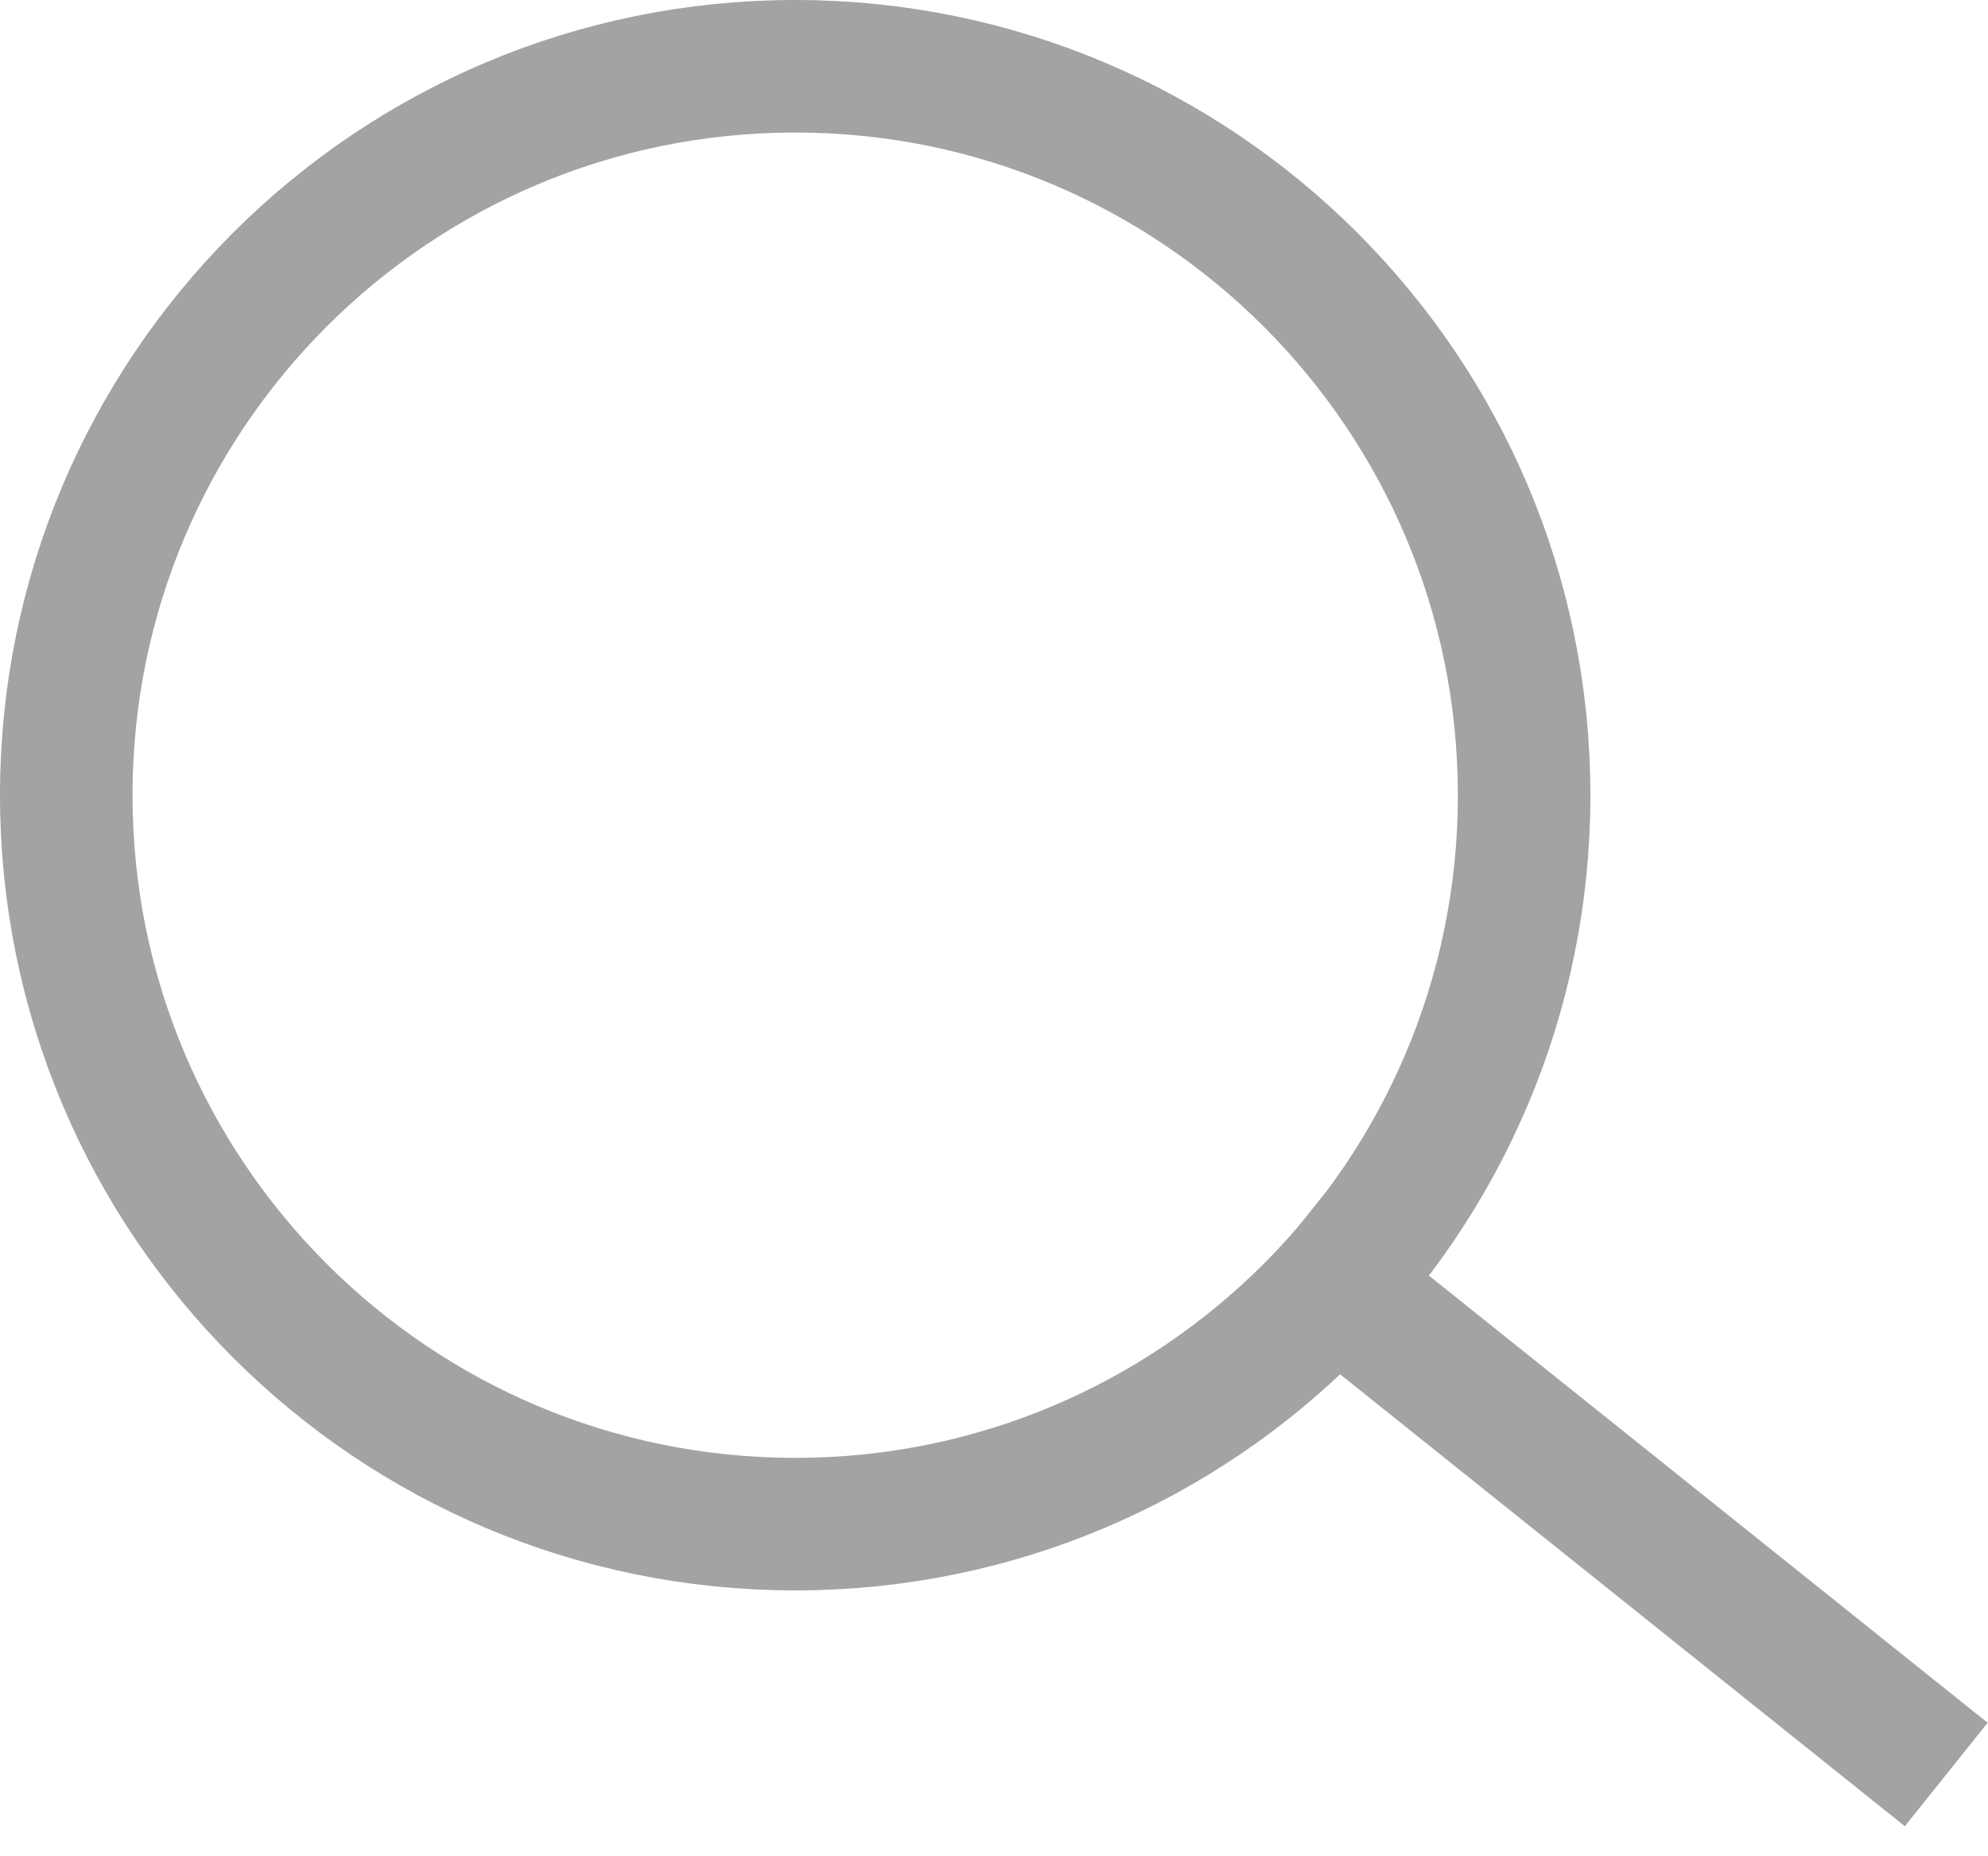
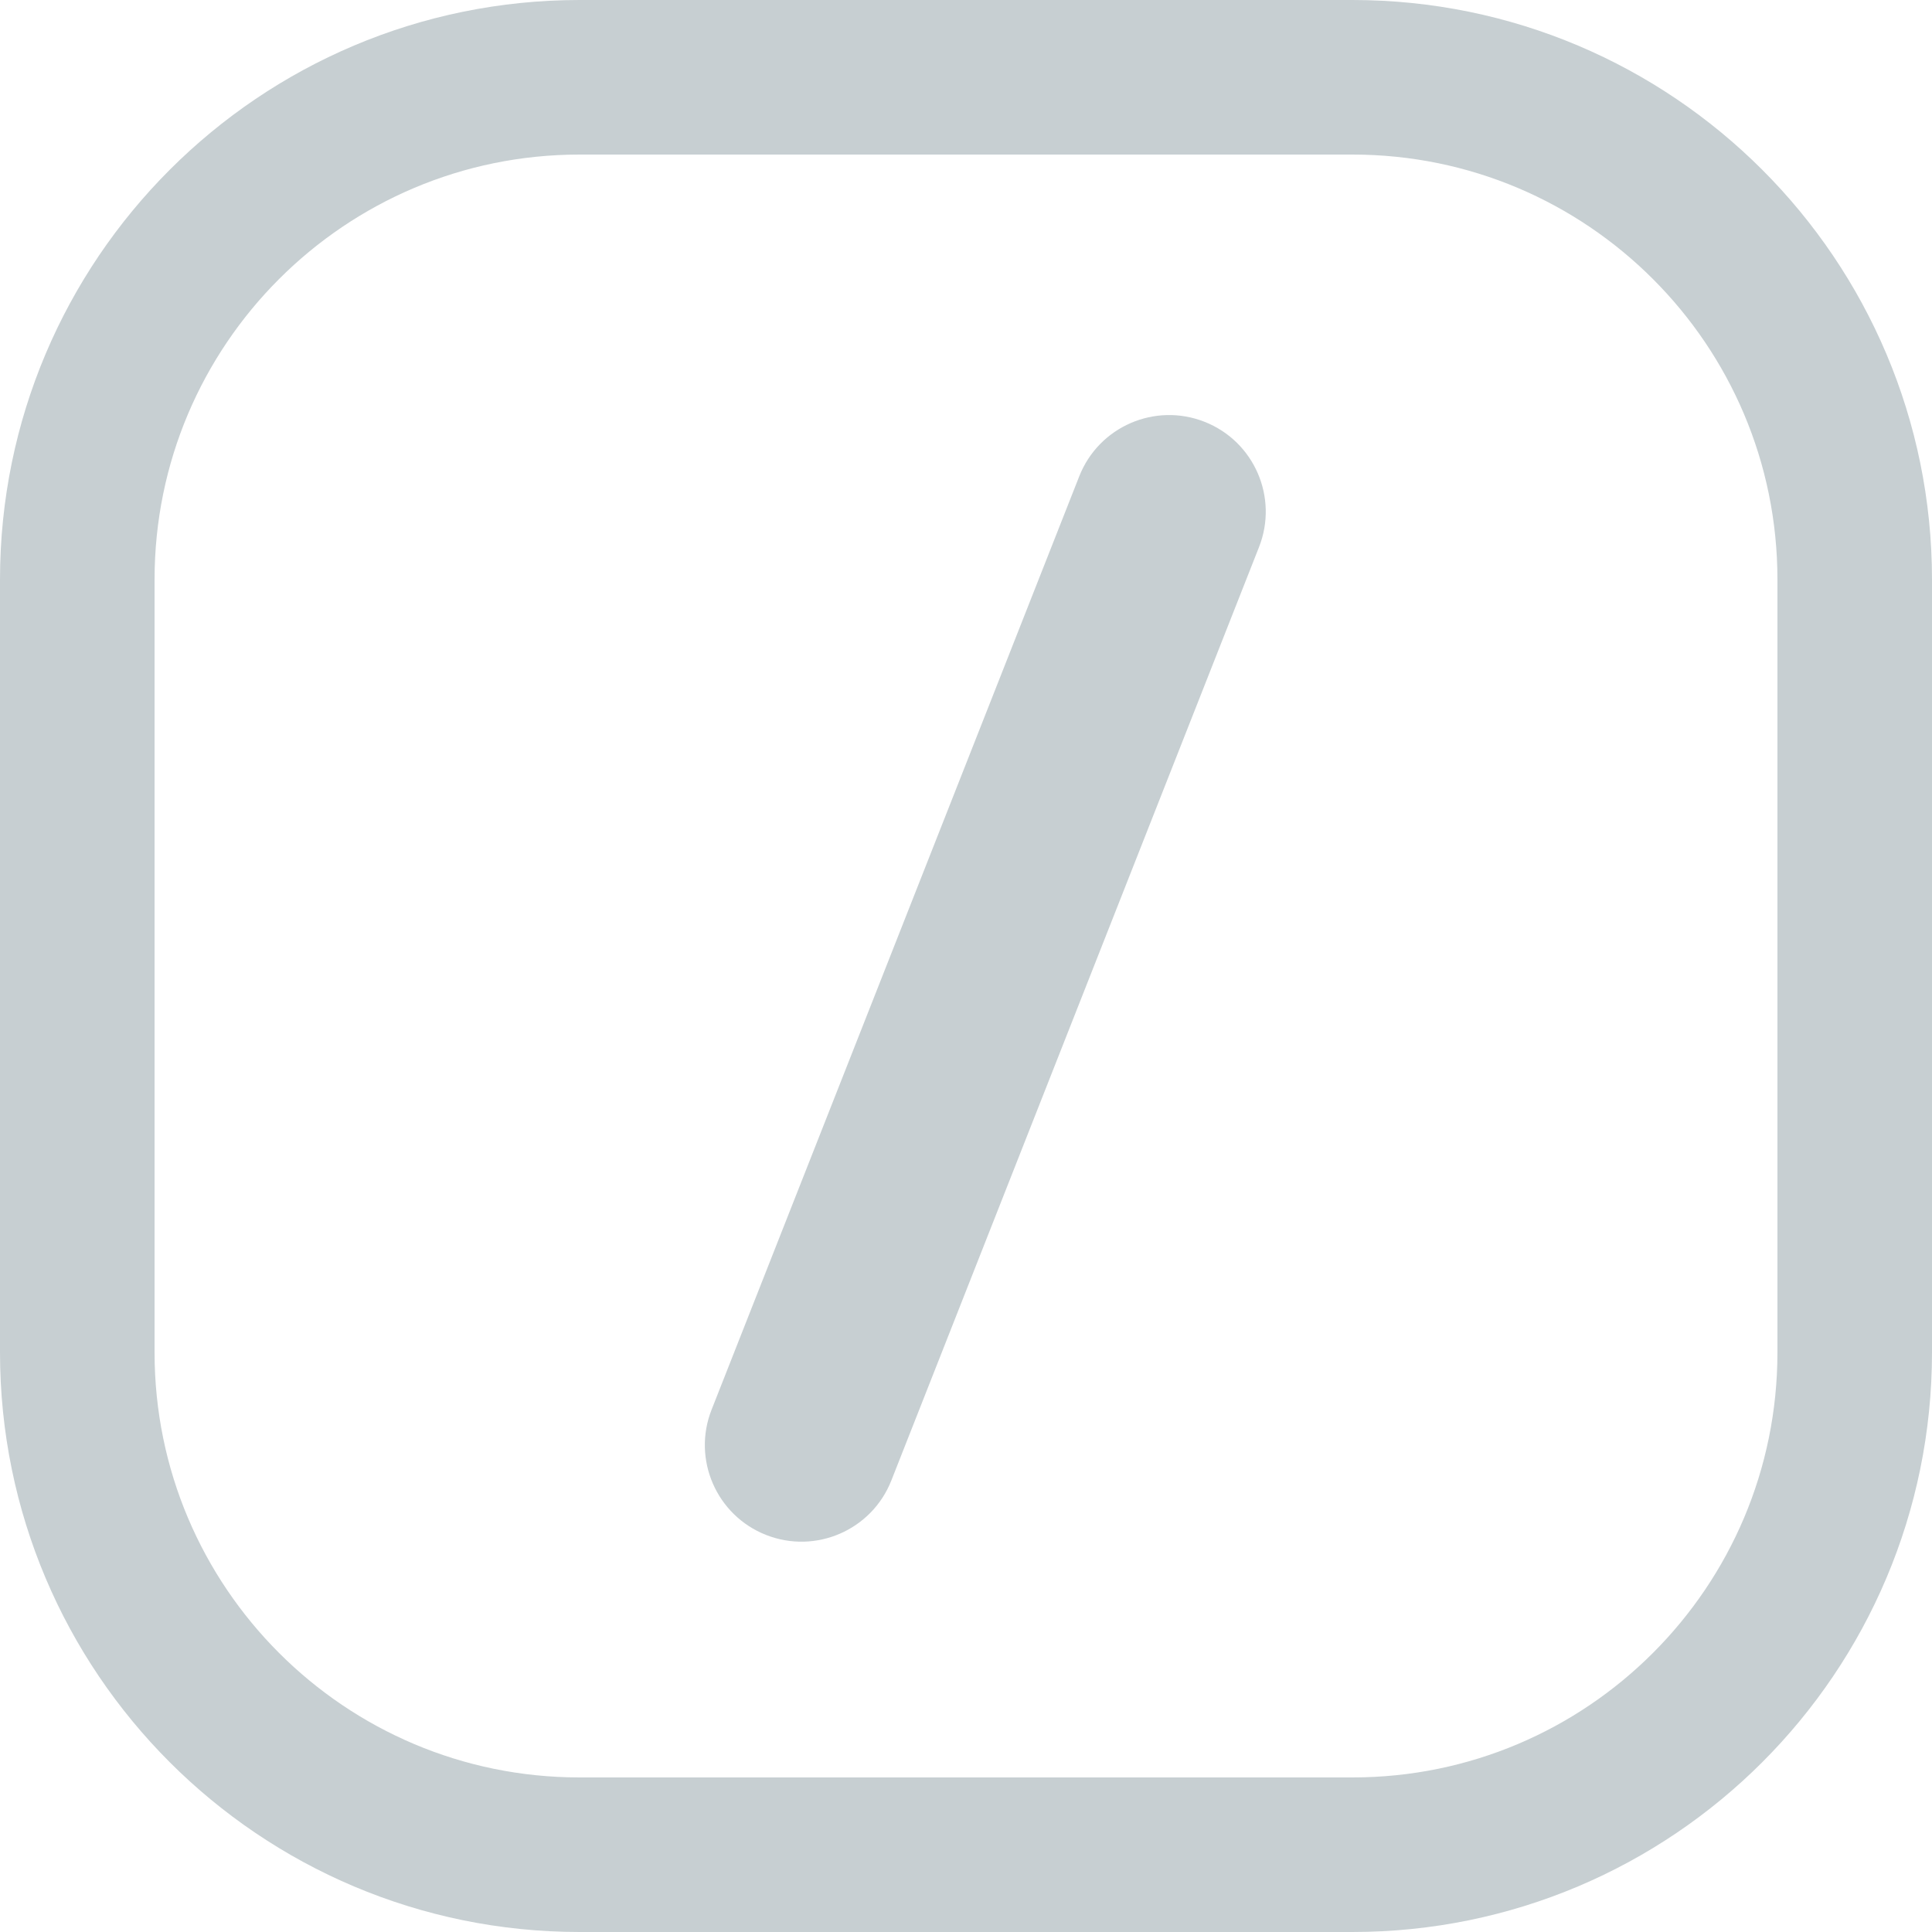
- <svg xmlns="http://www.w3.org/2000/svg" width="15" height="14" viewBox="0 0 15 14" fill="none">
-   <circle cx="6" cy="6" r="5.5" stroke="#A3A3A3" />
-   <line x1="14.685" y1="13.389" x2="9.688" y2="9.39" stroke="#A3A3A3" />
+ <svg xmlns="http://www.w3.org/2000/svg" width="20" height="20" viewBox="0 0 20 20" fill="none">
+   <rect x="11.539" y="4" width="2" height="12.385" rx="1" transform="rotate(21.5 11.5391 4)" fill="#C7CFD2" />
+   <rect x="0.8" y="0.8" width="18.4" height="18.4" rx="5.2" stroke="#C7CFD2" stroke-width="1.6" />
</svg>
